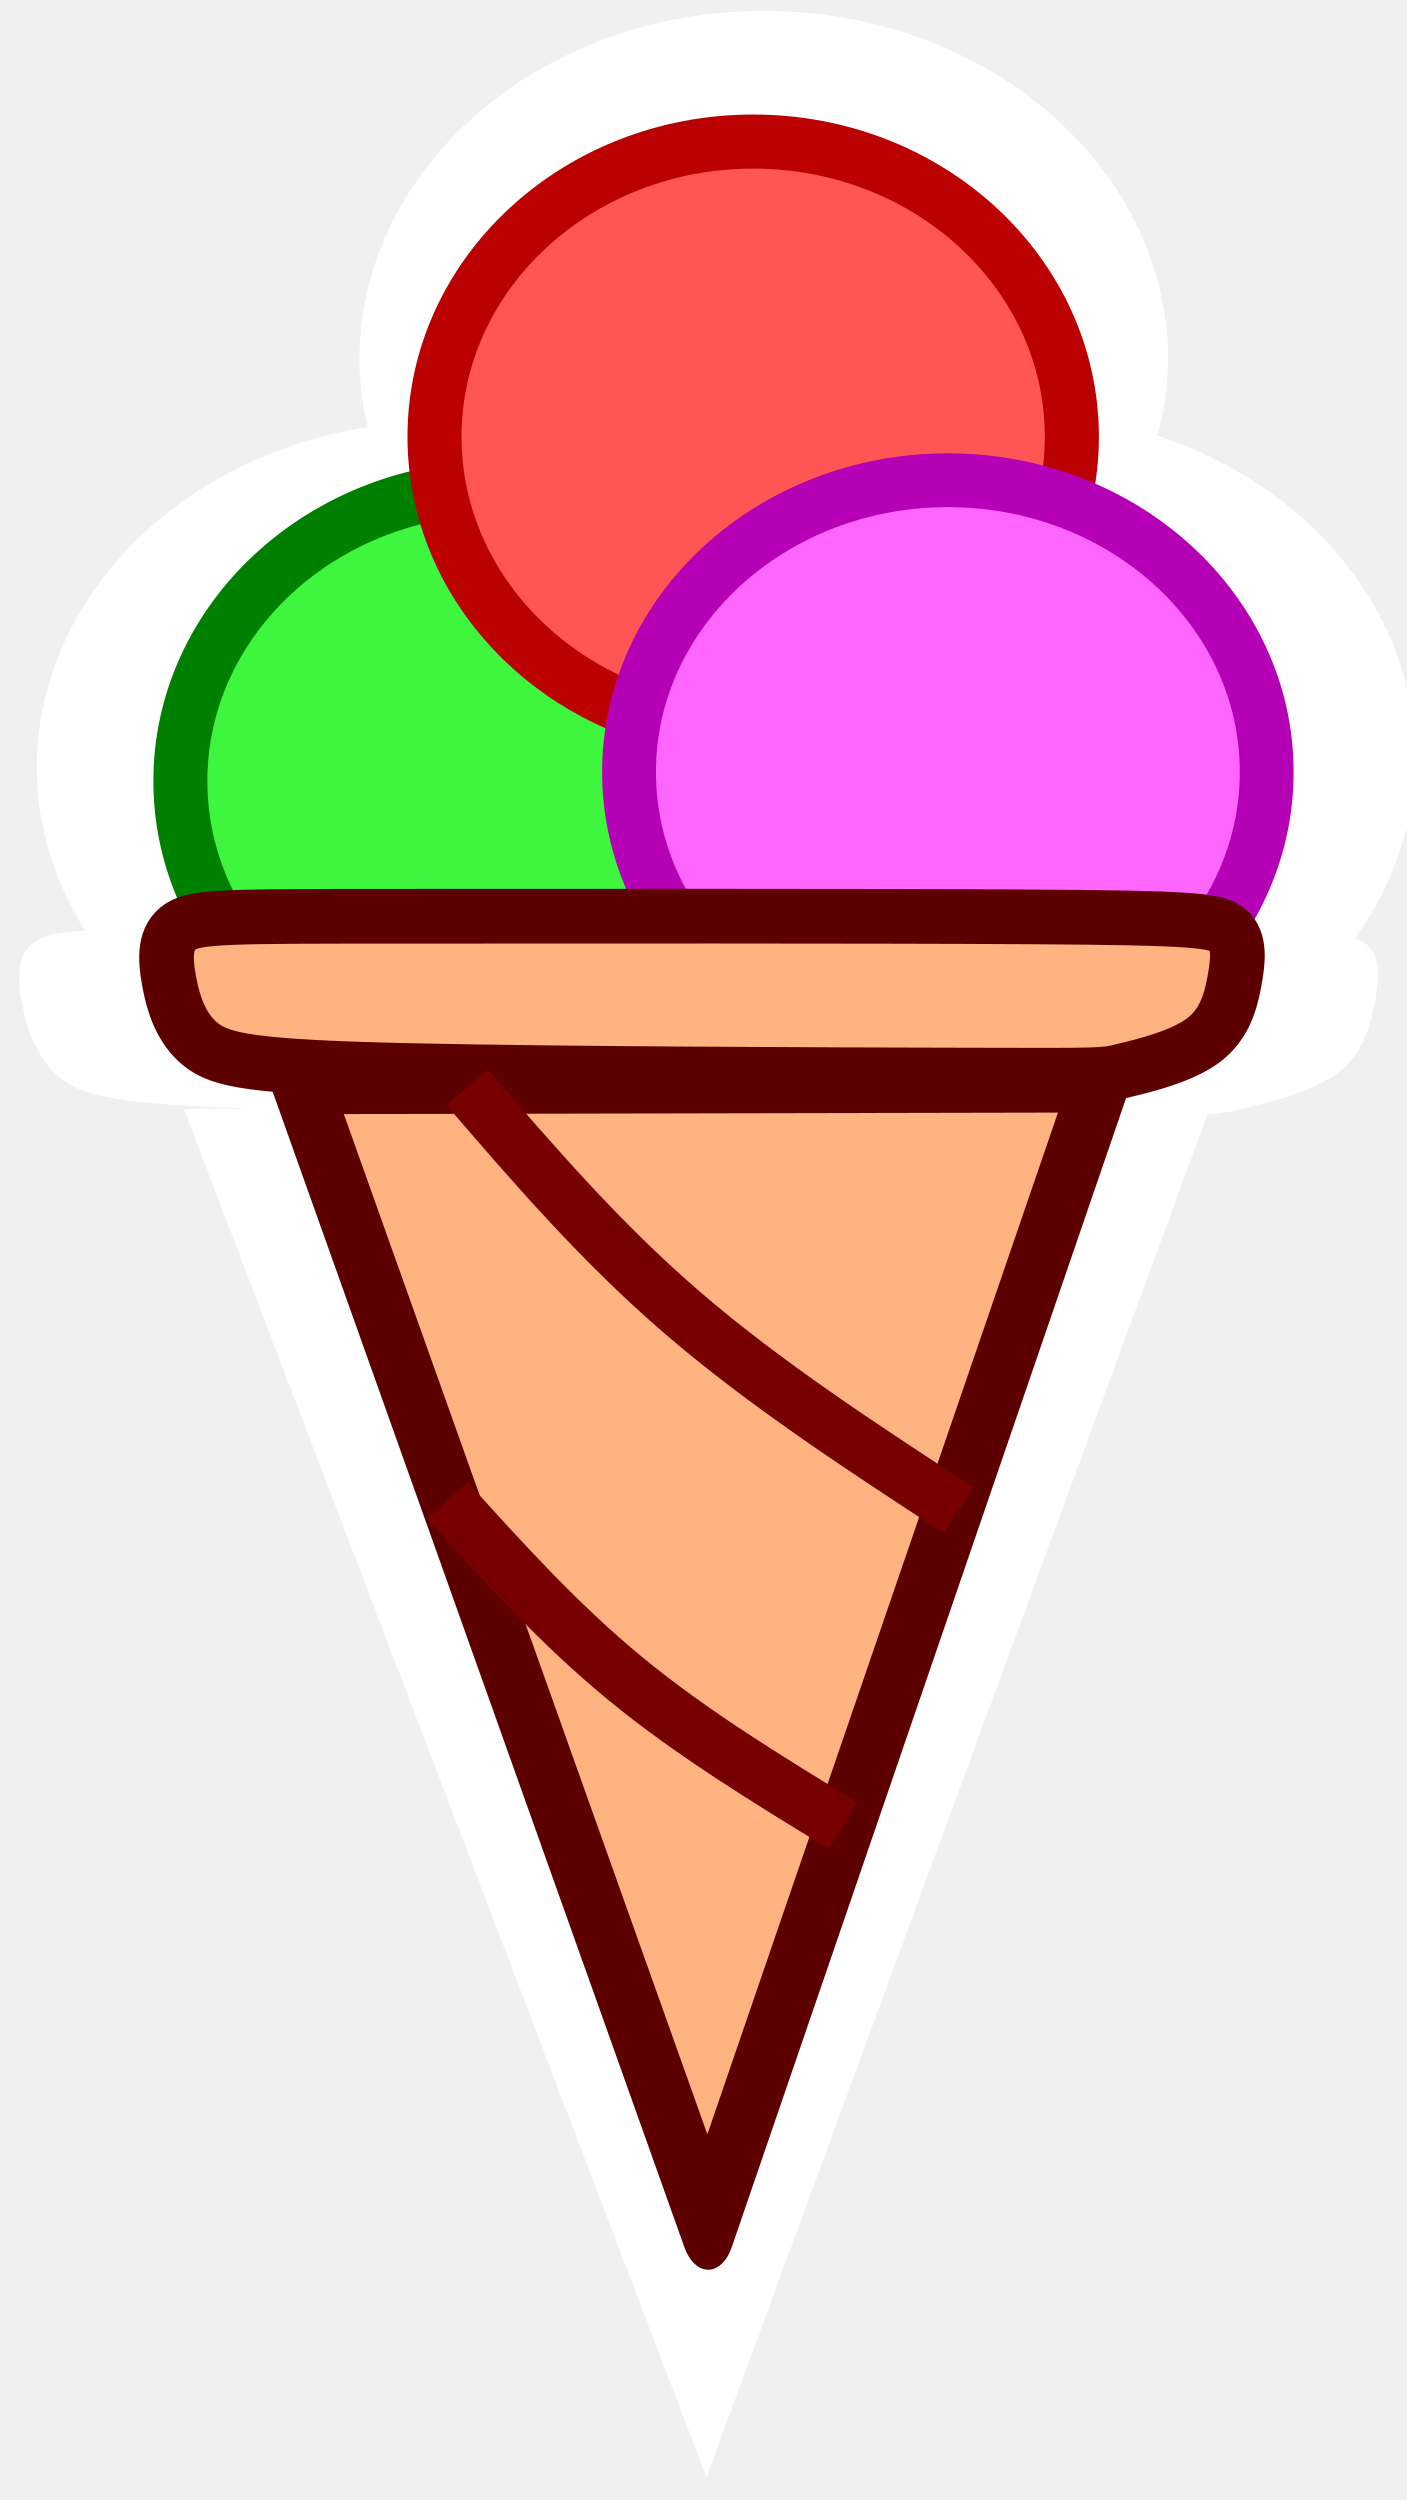
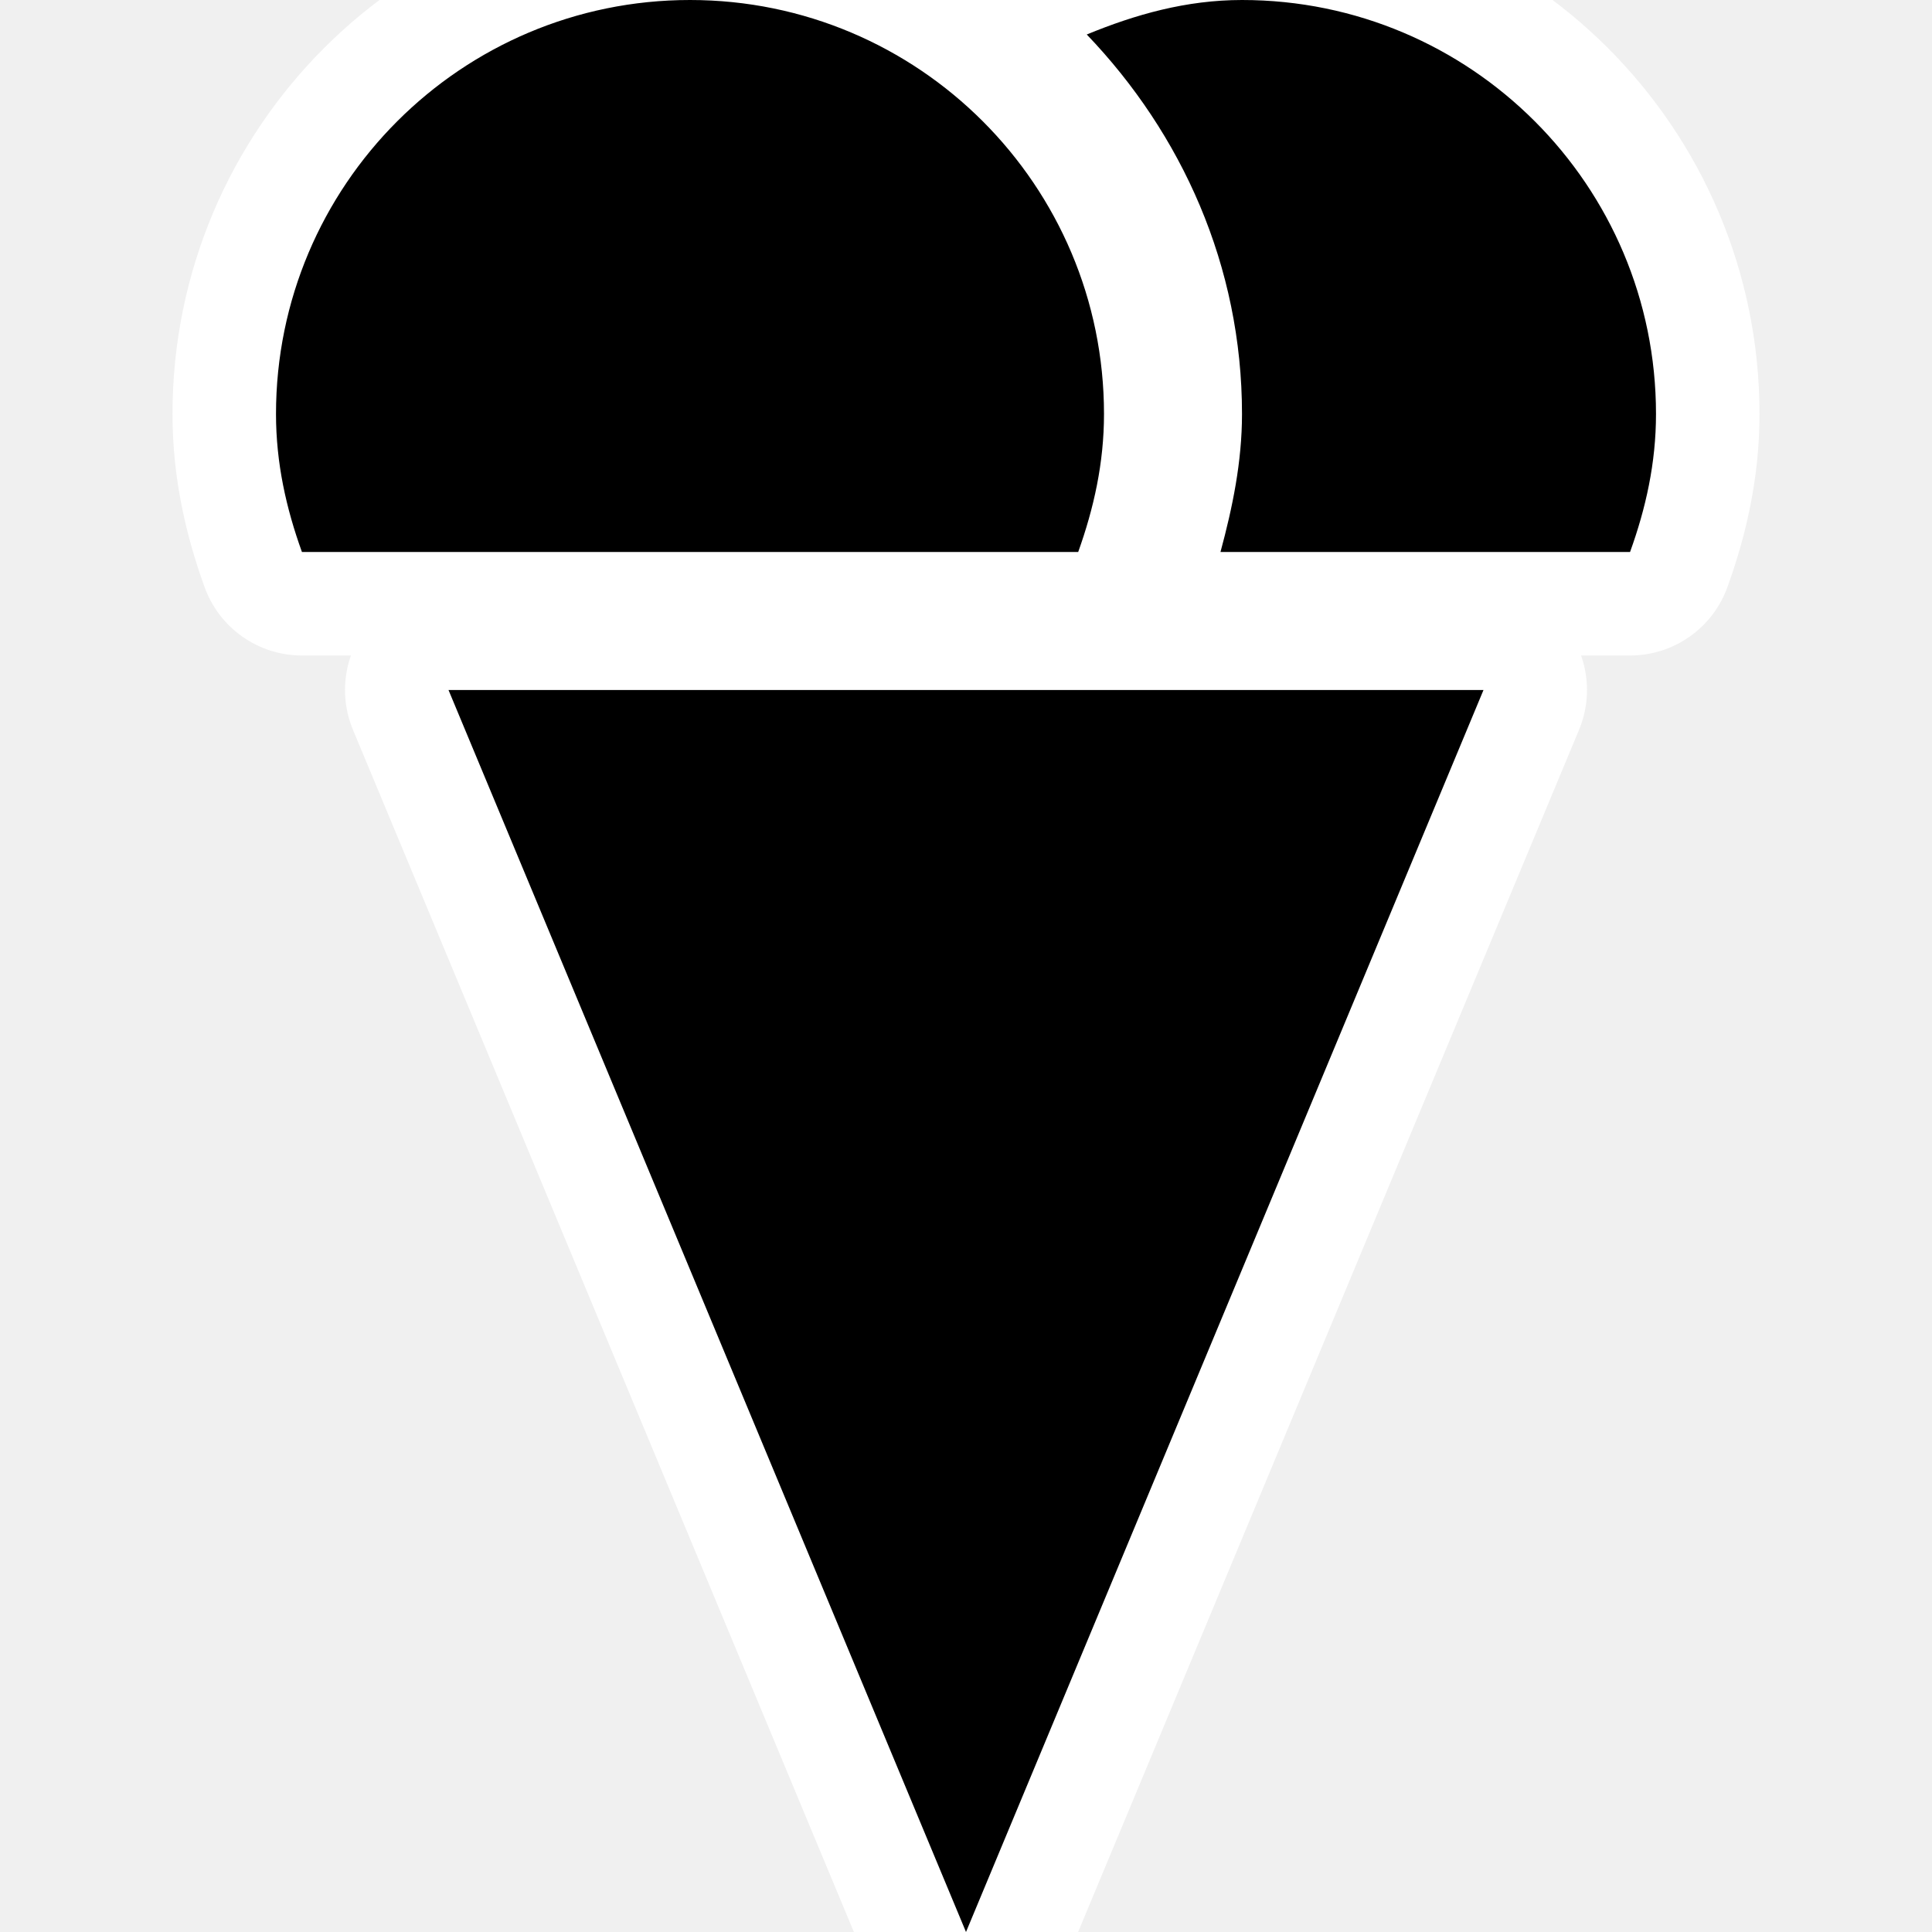
- <svg xmlns="http://www.w3.org/2000/svg" width="18" height="32" viewBox="0 0 18 32" version="1.1" id="SVGRoot">
-   <defs id="defs140" />
-   <g id="layer1">
-     <g id="layer1-6" transform="translate(-7.19724,-0.08301038)">
-       <path id="path26974-5" style="fill:#ffffff;fill-opacity:1;stroke:none;stroke-width:0.846;stroke-linejoin:round;stroke-dasharray:none;stroke-opacity:1;paint-order:markers fill stroke" d="M 16.972,0.223 A 5.176,4.475 0 0 0 11.797,4.696 5.176,4.475 0 0 0 11.903,5.549 5.177,4.448 0 0 0 7.667,9.913 5.177,4.448 0 0 0 8.285,11.994 c -0.344,0.022 -0.509,0.059 -0.617,0.125 -0.258,0.157 -0.254,0.473 -0.186,0.821 0.068,0.348 0.198,0.73 0.523,0.969 0.282,0.207 0.714,0.308 2.437,0.365 l -0.892,0.002 4.841,12.673 -0.02,-0.021 c 0.008,0.012 0.017,0.023 0.025,0.035 l 1.844,4.829 6.412,-17.442 c 0.123,-0.01 0.216,-0.022 0.317,-0.044 0.312,-0.069 0.934,-0.207 1.296,-0.451 0.362,-0.244 0.463,-0.598 0.525,-0.916 0.063,-0.318 0.089,-0.601 -0.094,-0.761 -0.037,-0.032 -0.088,-0.058 -0.159,-0.081 A 5.179,4.422 0 0 0 25.313,9.777 5.179,4.422 0 0 0 22.014,5.658 5.176,4.475 0 0 0 22.15,4.696 5.176,4.475 0 0 0 16.972,0.223 Z" />
-       <ellipse style="fill:#3ff63f;fill-opacity:1;stroke:#008000;stroke-width:0.691;stroke-linejoin:round;stroke-dasharray:none;stroke-opacity:1;paint-order:markers fill stroke" id="path26974" cx="13.586" cy="10.08" rx="4.08" ry="3.757" />
-       <ellipse style="fill:#ff5555;fill-opacity:1;stroke:#ba0000;stroke-width:0.692;stroke-linejoin:round;stroke-dasharray:none;stroke-opacity:1;paint-order:markers fill stroke" id="path26974-7" cx="16.838" cy="5.674" rx="4.079" ry="3.779" />
-       <ellipse style="fill:#ff65ff;fill-opacity:1;stroke:#b500b5;stroke-width:0.689;stroke-linejoin:round;stroke-dasharray:none;stroke-opacity:1;paint-order:markers fill stroke" id="path26974-0" cx="19.33" cy="9.965" rx="4.081" ry="3.735" />
-       <path style="fill:#ffb380;fill-opacity:1;stroke:#5d0000;stroke-width:0.997;stroke-linejoin:round;stroke-dasharray:none;stroke-opacity:1;paint-order:markers fill stroke" id="path18588" d="M 9.797,26.38 2.486,13.577 l 14.744,0.07 z" transform="matrix(0.7021986,-0.00695524,0.01070148,1.159276,9.097062,-1.955768)" />
-       <path style="fill:#ffb380;fill-opacity:1;stroke:#5d0000;stroke-width:0.7;stroke-linejoin:round;stroke-dasharray:none;stroke-opacity:1;paint-order:markers fill stroke" d="m 21.562,13.79 c 0.246,-0.058 0.738,-0.174 1.023,-0.38 0.285,-0.206 0.365,-0.504 0.414,-0.773 0.05,-0.269 0.069,-0.508 -0.075,-0.642 -0.144,-0.135 -0.451,-0.163 -2.544,-0.176 -2.093,-0.013 -5.967,-0.009 -8.114,-0.008 -2.147,0.001 -2.557,5.4e-5 -2.76,0.133 -0.204,0.133 -0.199,0.399 -0.145,0.693 0.053,0.294 0.155,0.617 0.411,0.819 0.256,0.202 0.666,0.283 2.616,0.329 1.95,0.045 5.44,0.055 7.184,0.059 1.745,0.005 1.745,0.005 1.991,-0.053 z" id="path21730" />
-       <path style="fill:none;fill-opacity:1;stroke:#770000;stroke-width:0.7;stroke-linejoin:round;stroke-dasharray:none;stroke-opacity:1;paint-order:markers fill stroke" d="m 12.924,19.289 c 0.719,0.796 1.438,1.59 2.282,2.284 0.844,0.693 1.813,1.285 2.781,1.876" id="path18646-0" />
-       <path style="fill:none;fill-opacity:1;stroke:#770000;stroke-width:0.7;stroke-linejoin:round;stroke-dasharray:none;stroke-opacity:1;paint-order:markers fill stroke" d="m 13.178,14.001 c 0.857,0.995 1.712,1.989 2.761,2.891 1.048,0.902 2.288,1.712 3.528,2.521" id="path18646-0-3" />
-     </g>
-   </g>
+ <svg xmlns="http://www.w3.org/2000/svg" width="10.5" height="10.5" viewBox="0 0 14 14">
+   <path d="M 5,0 C 3.343,0 2,1.343 2,3 2,3.356 2.074,3.684 2.188,4 l 5.625,0 C 7.926,3.684 8,3.356 8,3 8,1.343 6.657,0 5,0 z M 9,0 C 8.596,0 8.227,0.105 7.875,0.25 8.563,0.968 9,1.927 9,3 9,3.347 8.931,3.679 8.844,4 L 11.812,4 C 11.926,3.684 12,3.356 12,3 12,1.343 10.657,0 9,0 z M 3.25,5 7,14 10.75,5 3.25,5 z" stroke="white" stroke-width="1.5" stroke-linejoin="round" stroke-linecap="round" paint-order="stroke fill" />
</svg>
